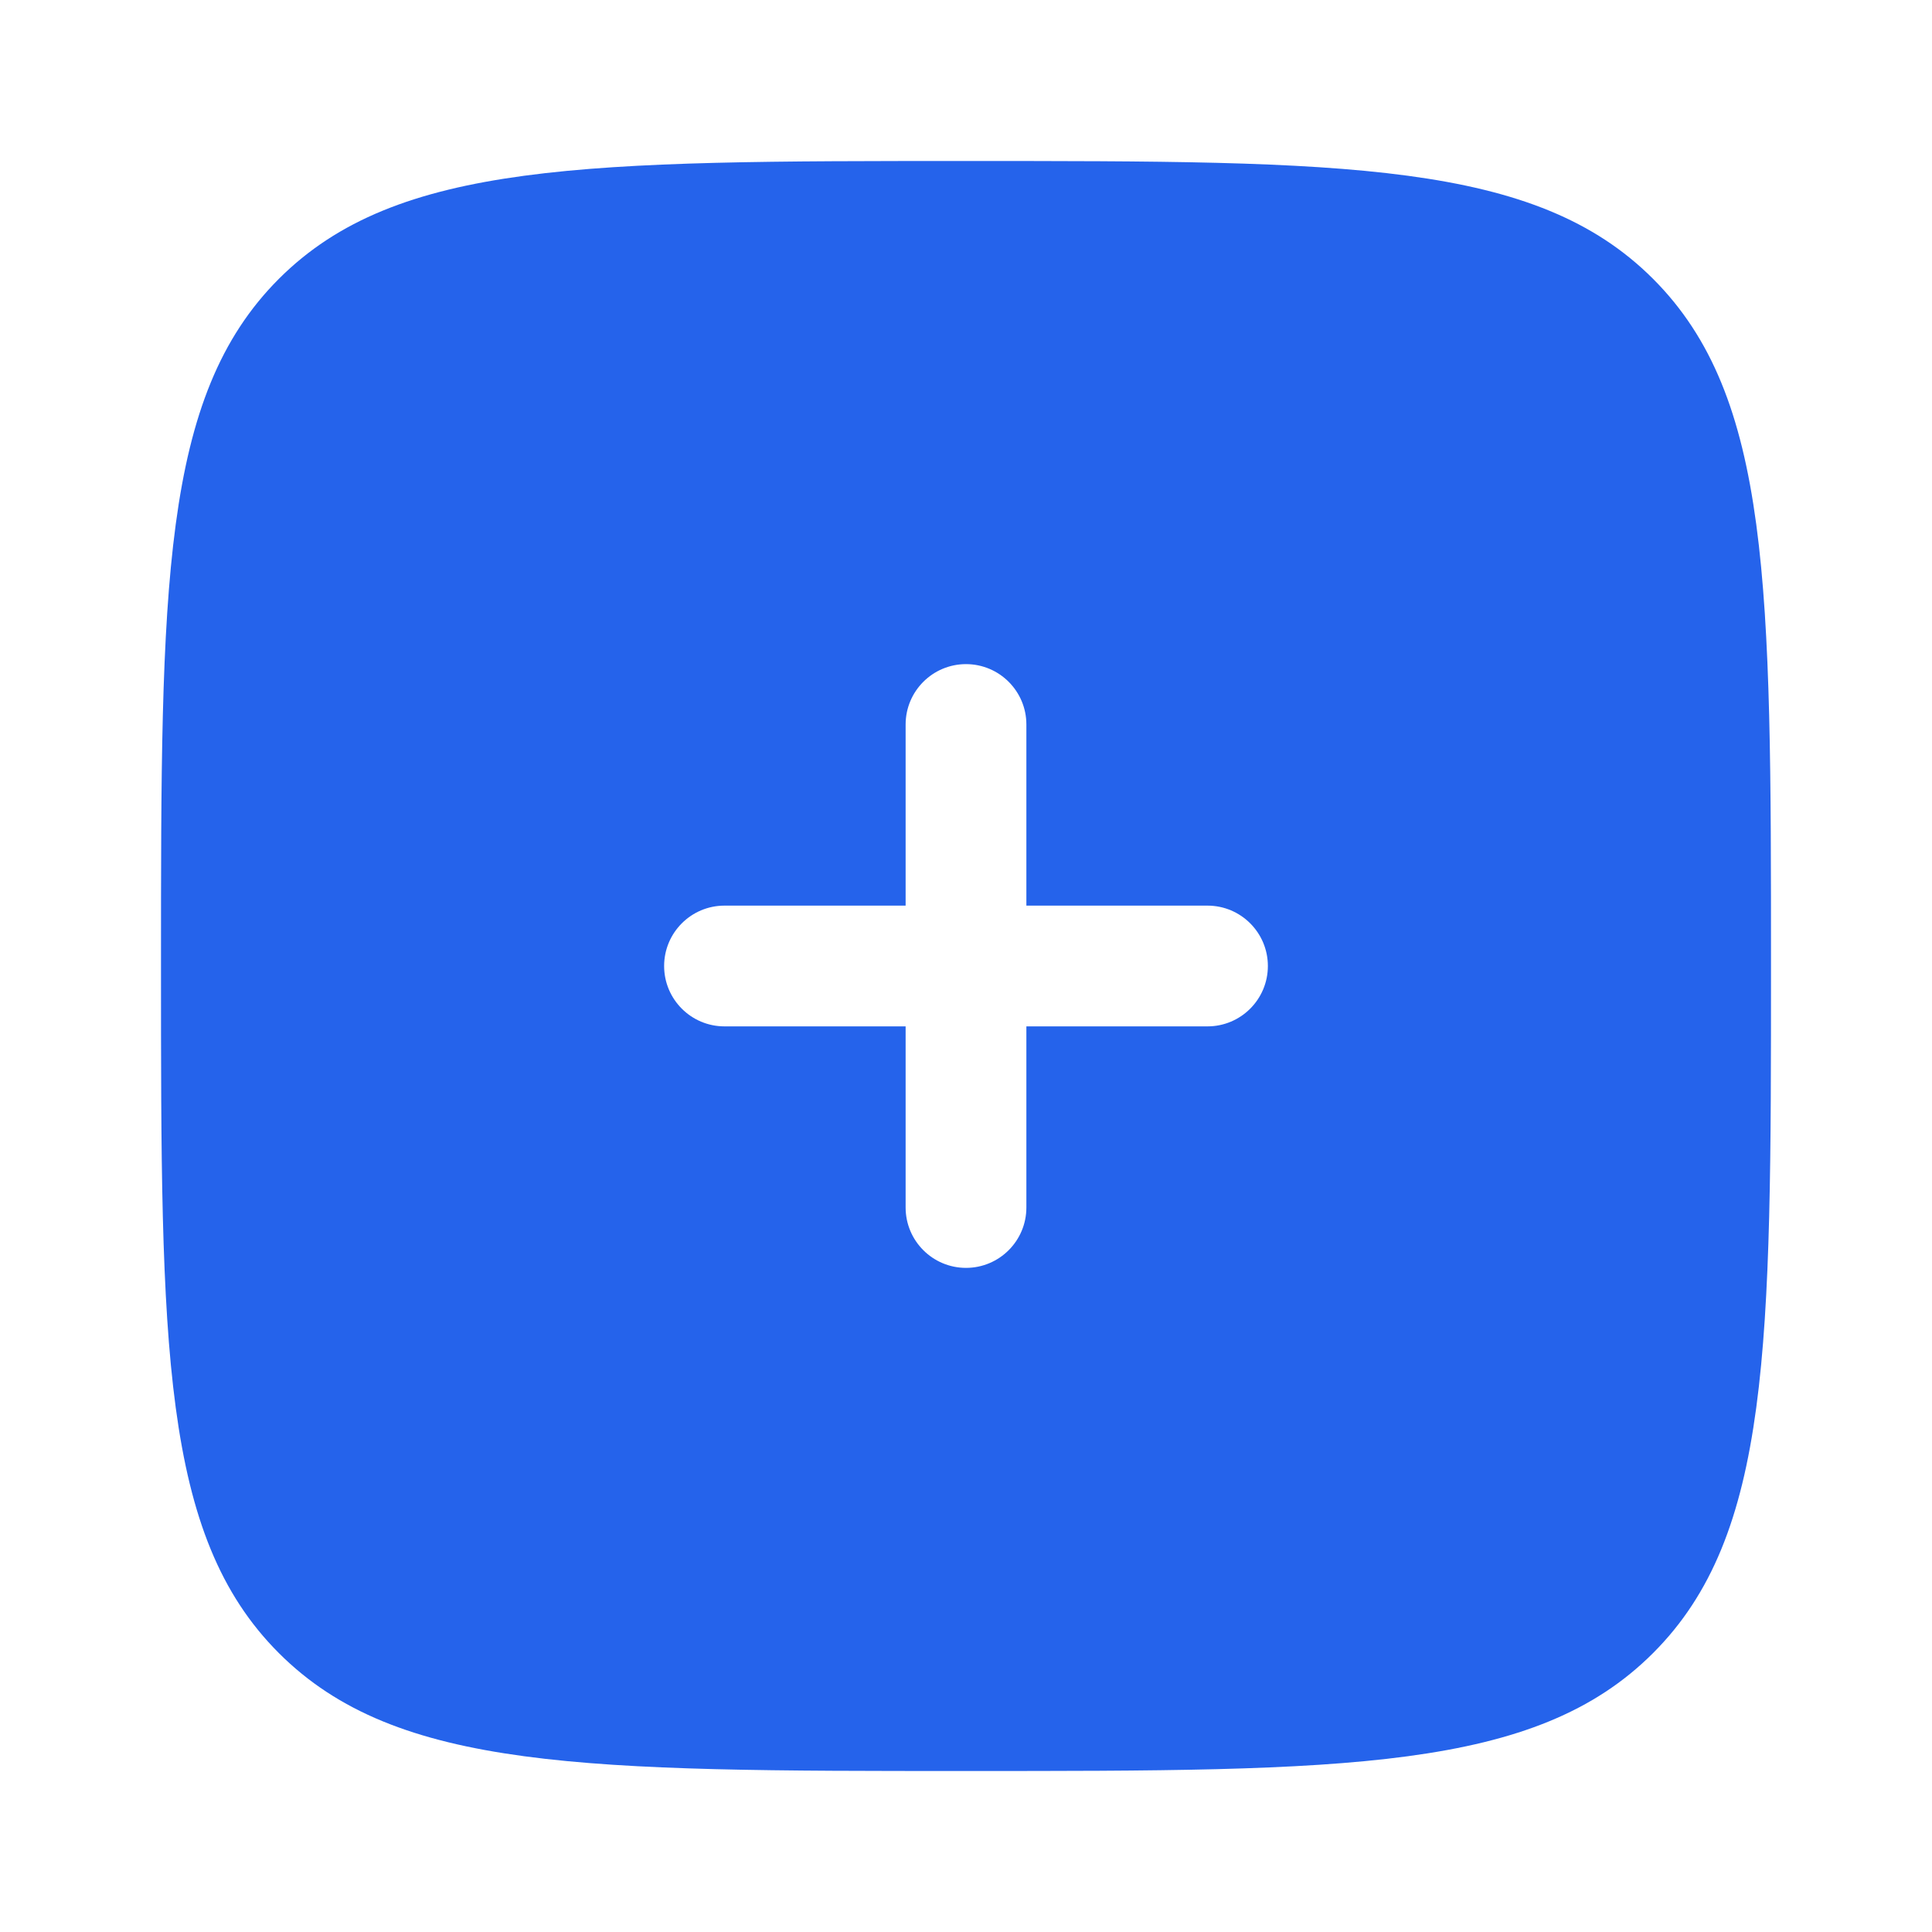
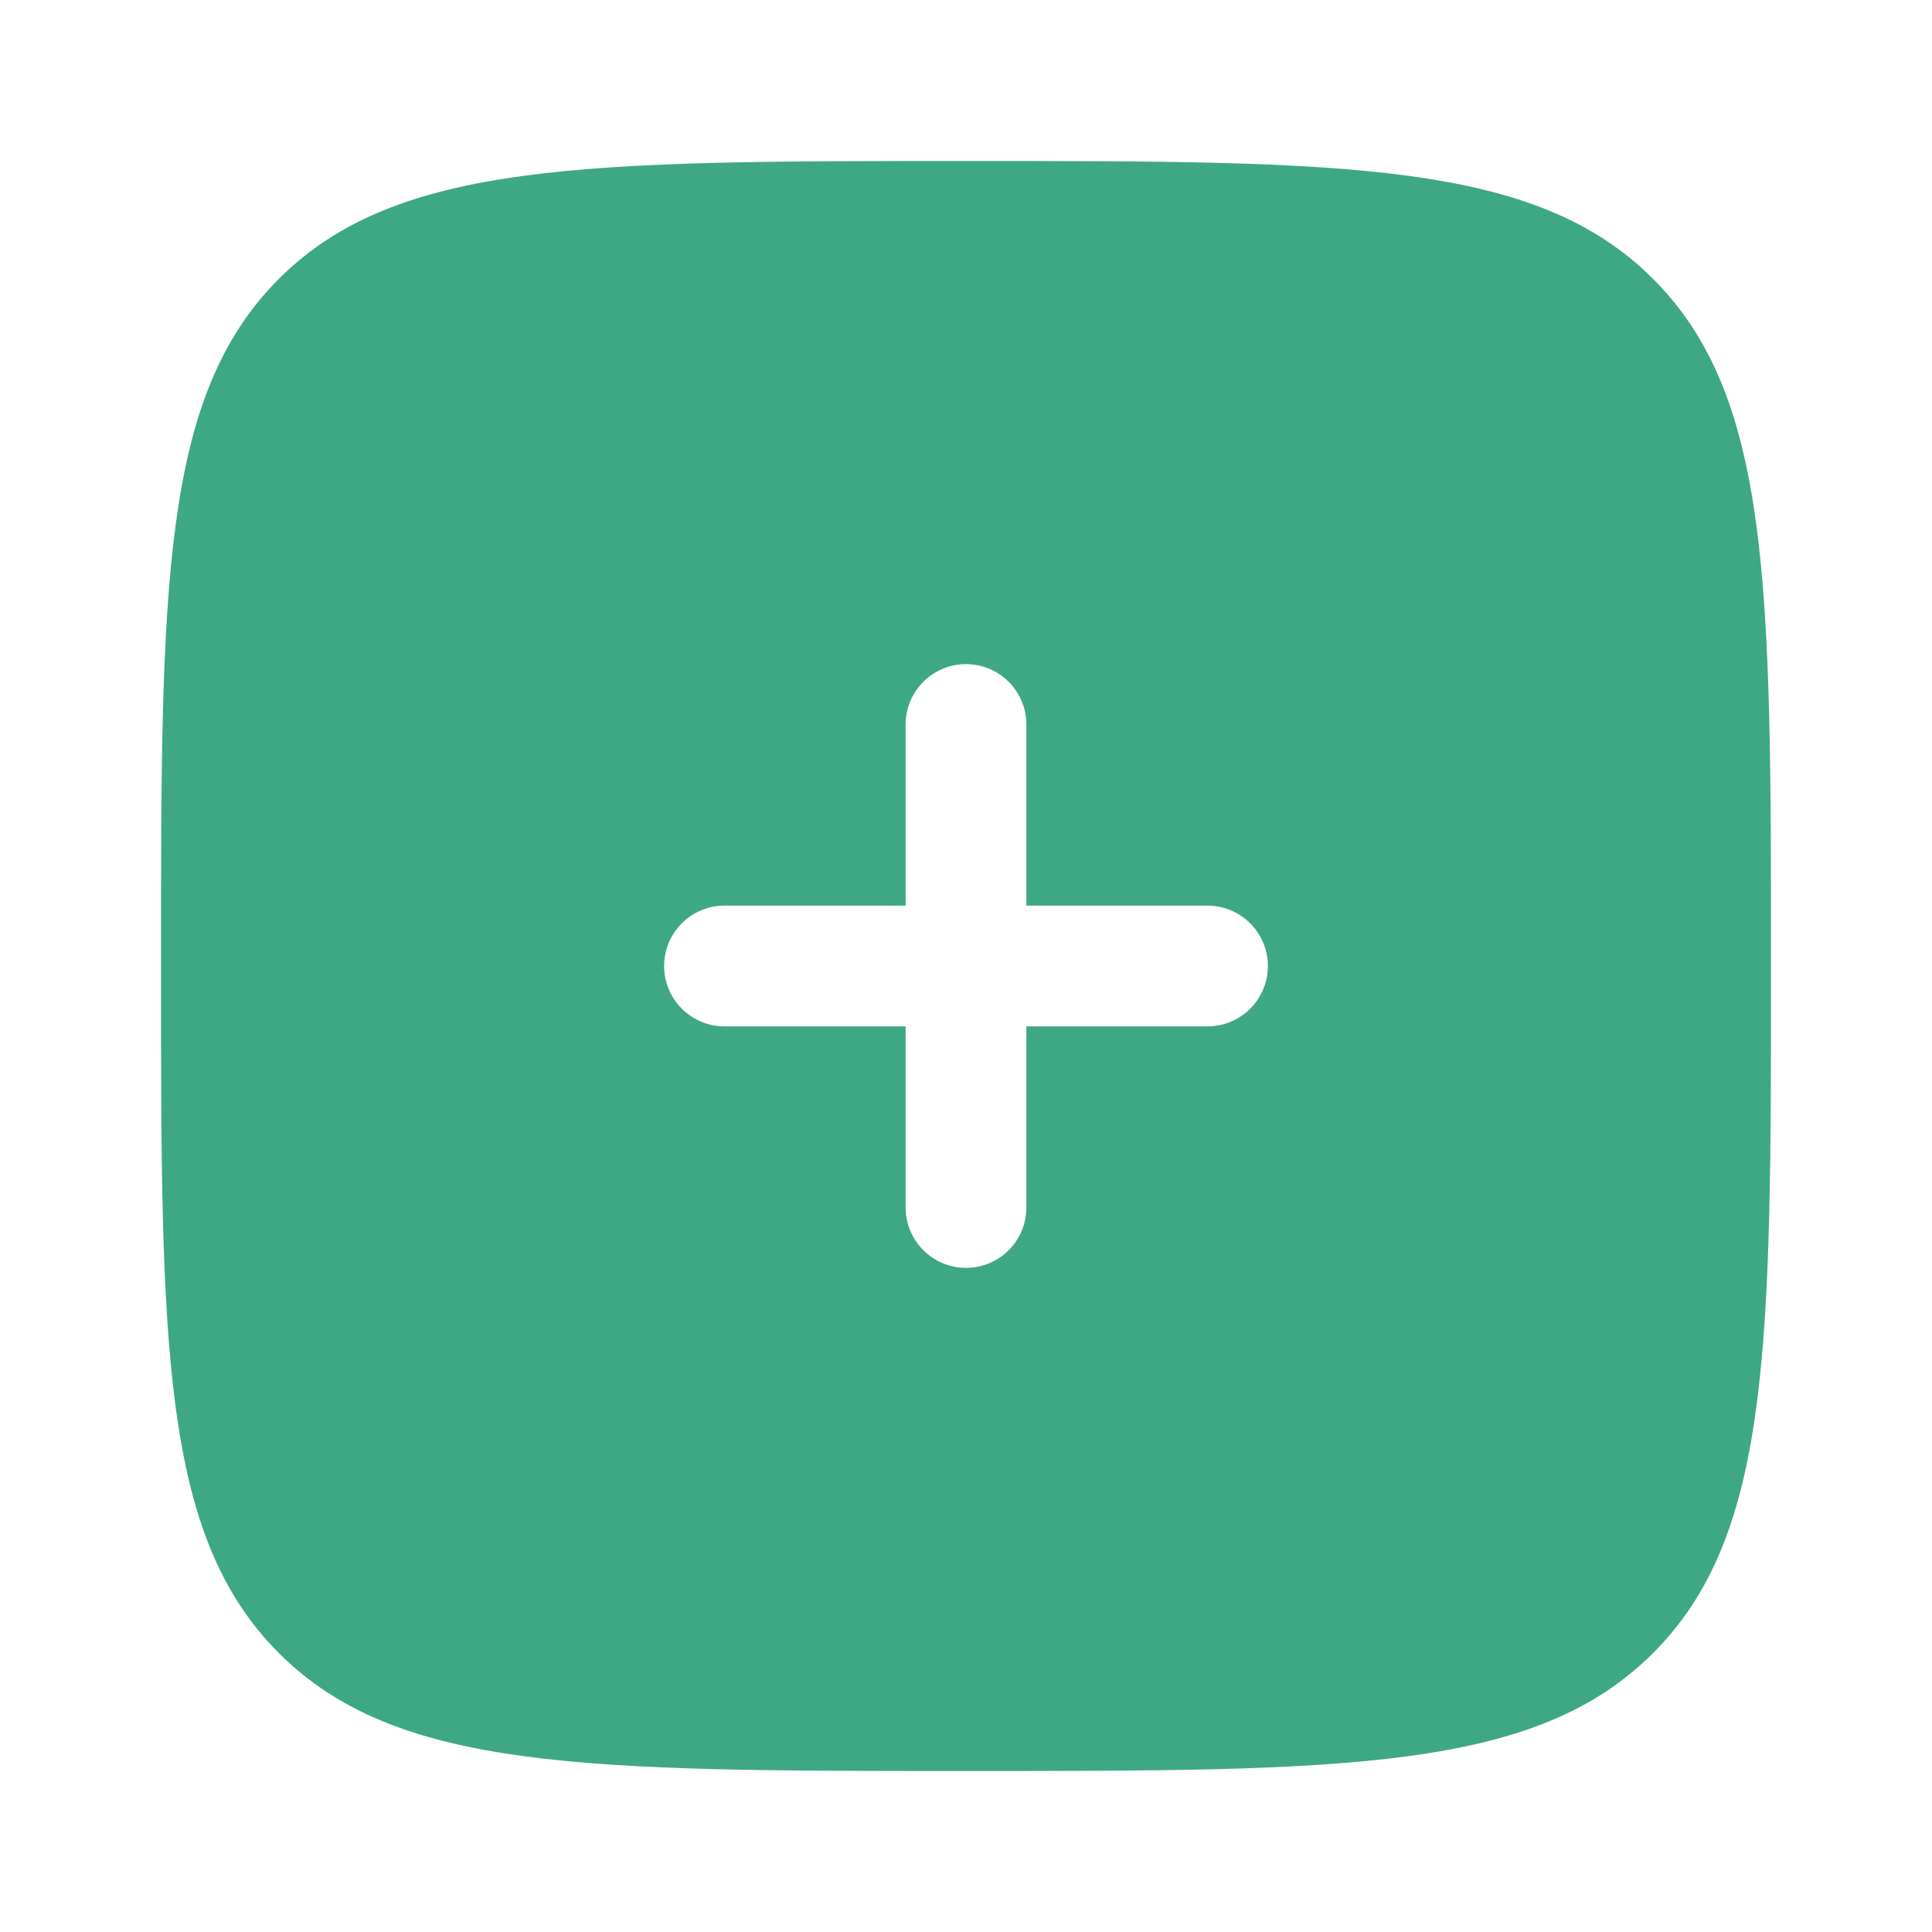
<svg xmlns="http://www.w3.org/2000/svg" width="800px" height="800px" viewBox="0 0 24 24" fill="none">
  <g id="SVGRepo_bgCarrier" stroke-width="0" />
  <g id="SVGRepo_tracerCarrier" stroke-linecap="round" stroke-linejoin="round" />
  <g id="SVGRepo_iconCarrier">
-     <path fill-rule="evenodd" clip-rule="evenodd" d="M12 22C7.286 22 4.929 22 3.464 20.535C2 19.071 2 16.714 2 12C2 7.286 2 4.929 3.464 3.464C4.929 2 7.286 2 12 2C16.714 2 19.071 2 20.535 3.464C22 4.929 22 7.286 22 12C22 16.714 22 19.071 20.535 20.535C19.071 22 16.714 22 12 22ZM12 8.25C12.414 8.25 12.75 8.586 12.75 9V11.25H15C15.414 11.25 15.75 11.586 15.75 12C15.75 12.414 15.414 12.75 15 12.75H12.75L12.75 15C12.75 15.414 12.414 15.75 12 15.75C11.586 15.75 11.25 15.414 11.25 15V12.75H9C8.586 12.75 8.25 12.414 8.25 12C8.25 11.586 8.586 11.25 9 11.25H11.25L11.25 9C11.25 8.586 11.586 8.25 12 8.25Z" fill="#2563eb" />
+     <path fill-rule="evenodd" clip-rule="evenodd" d="M12 22C7.286 22 4.929 22 3.464 20.535C2 19.071 2 16.714 2 12C2 7.286 2 4.929 3.464 3.464C4.929 2 7.286 2 12 2C16.714 2 19.071 2 20.535 3.464C22 4.929 22 7.286 22 12C22 16.714 22 19.071 20.535 20.535C19.071 22 16.714 22 12 22ZM12 8.25C12.414 8.25 12.75 8.586 12.75 9V11.25H15C15.414 11.25 15.75 11.586 15.75 12C15.75 12.414 15.414 12.75 15 12.75H12.75L12.75 15C12.75 15.414 12.414 15.75 12 15.75C11.586 15.75 11.25 15.414 11.25 15V12.75H9C8.586 12.75 8.25 12.414 8.25 12C8.25 11.586 8.586 11.25 9 11.25H11.25L11.25 9C11.25 8.586 11.586 8.25 12 8.25Z" fill="#3ea884" />
  </g>
</svg>
